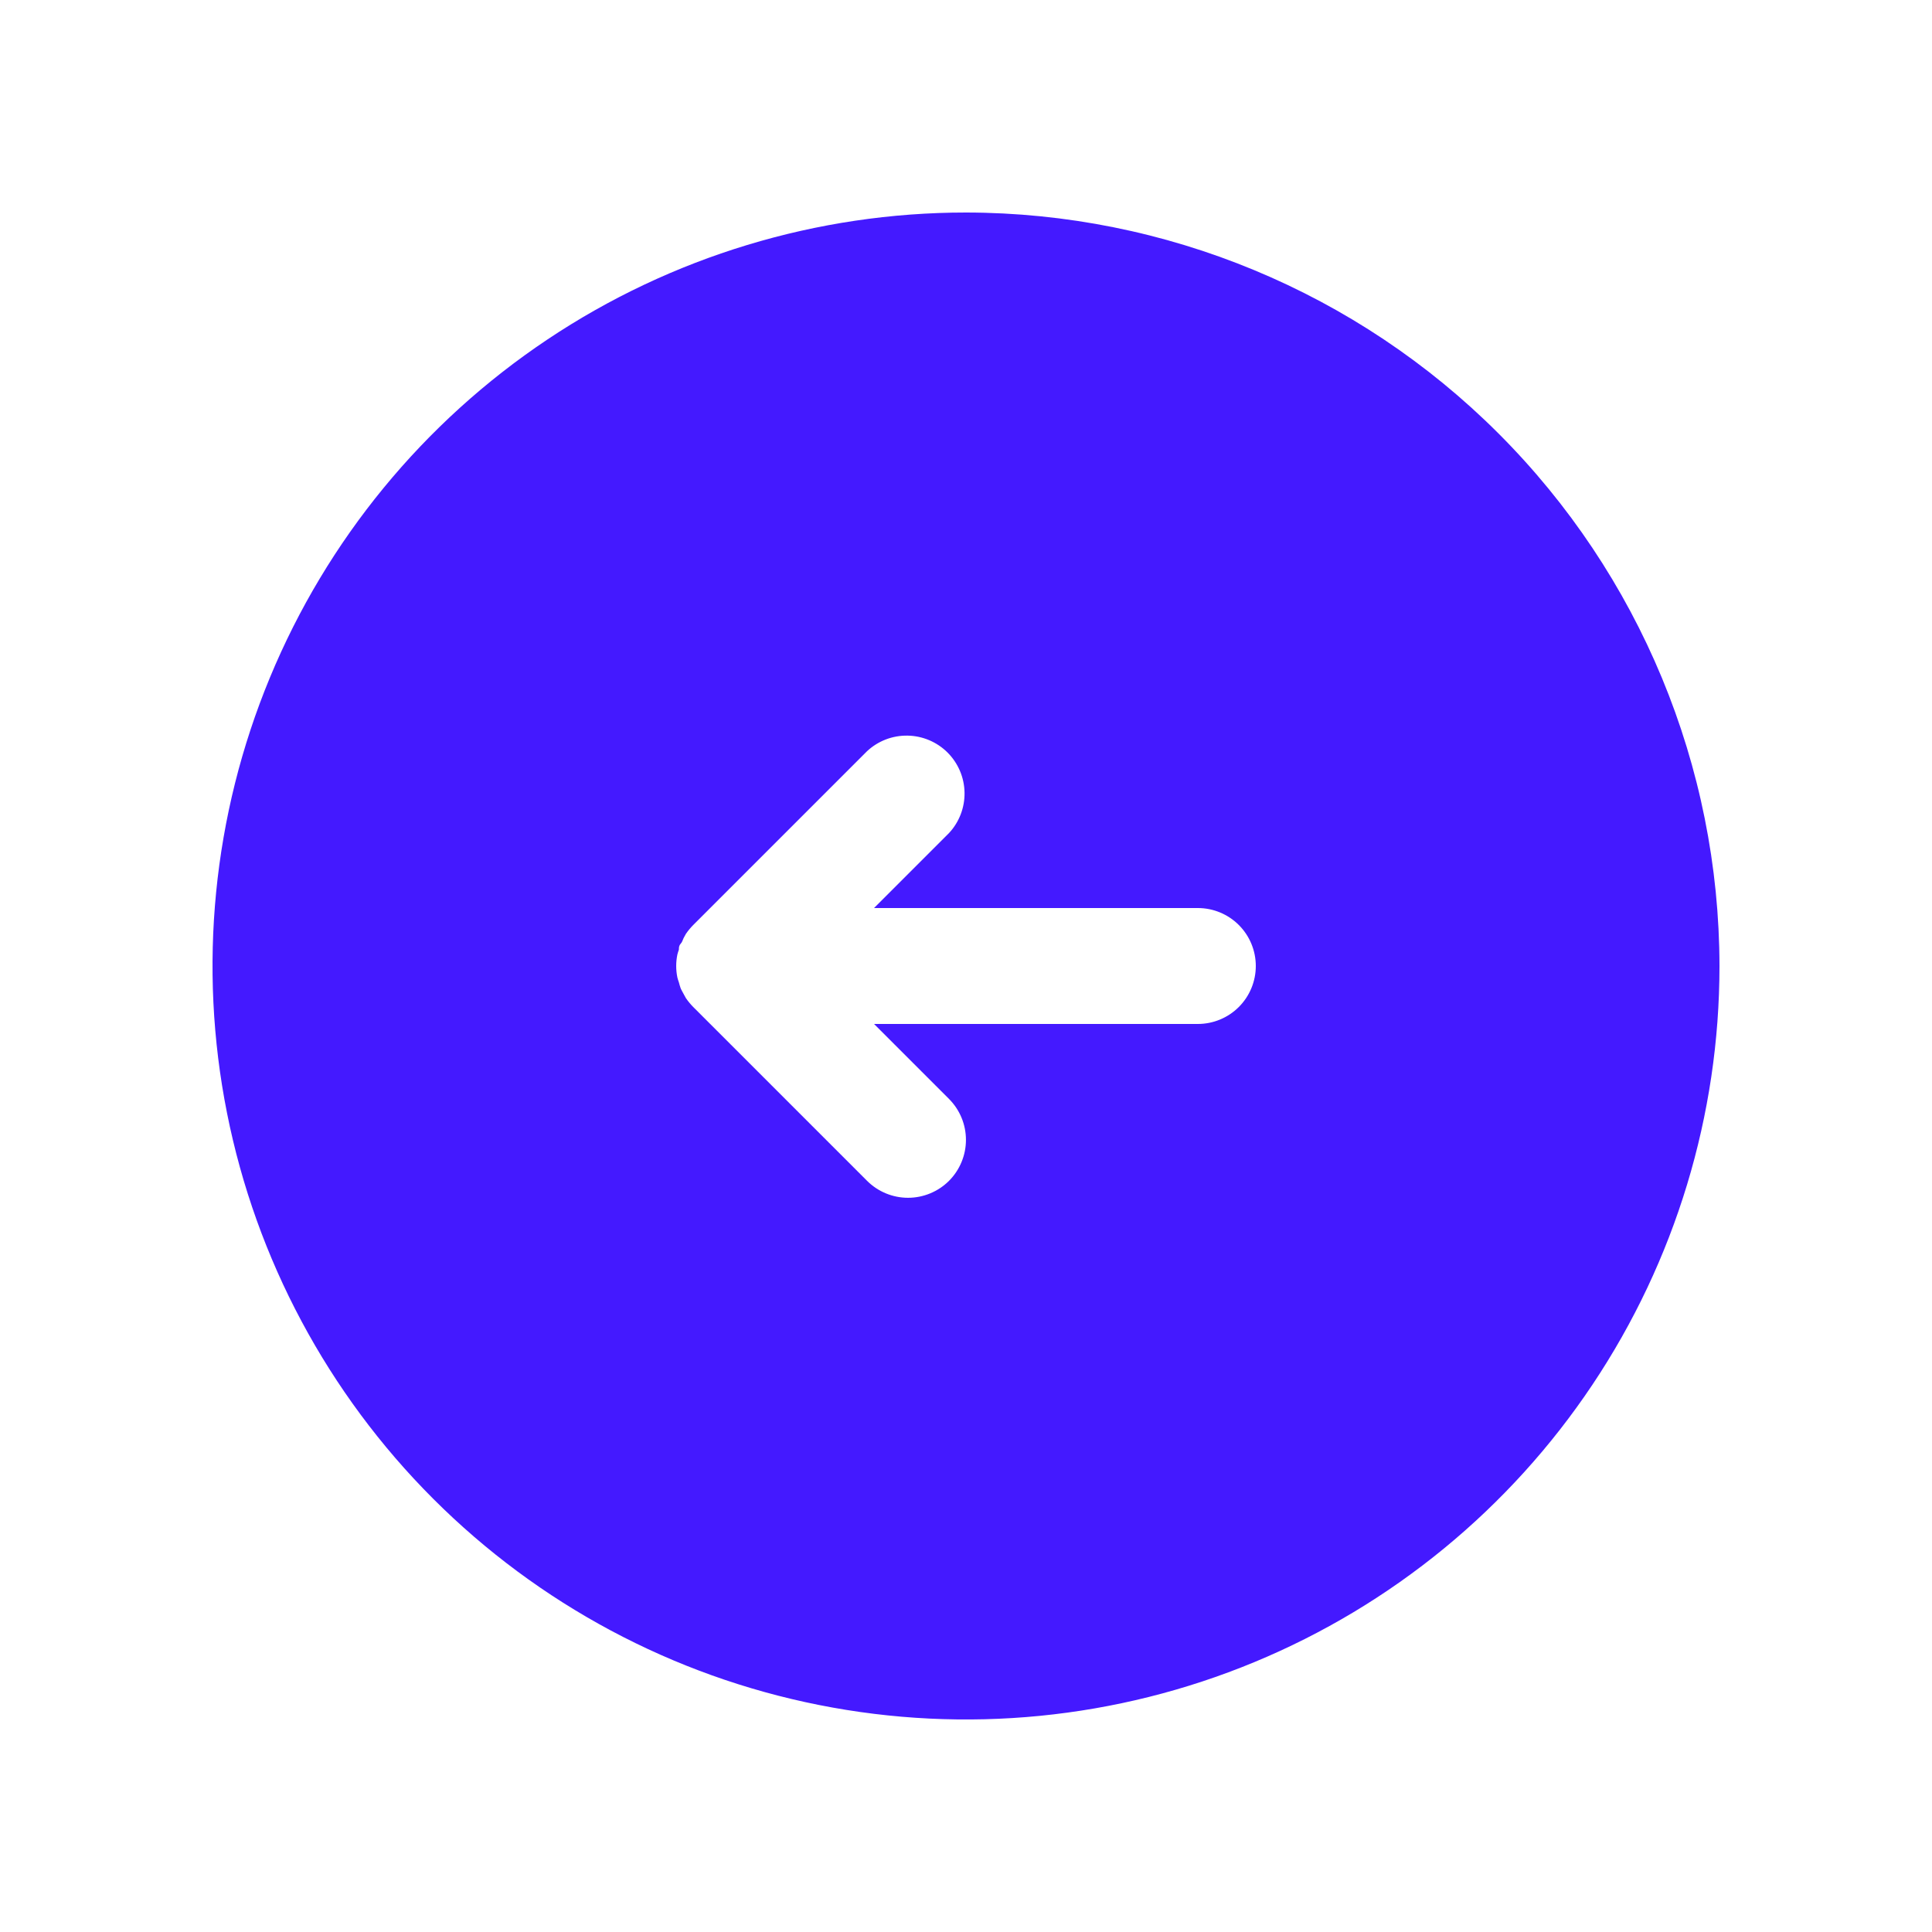
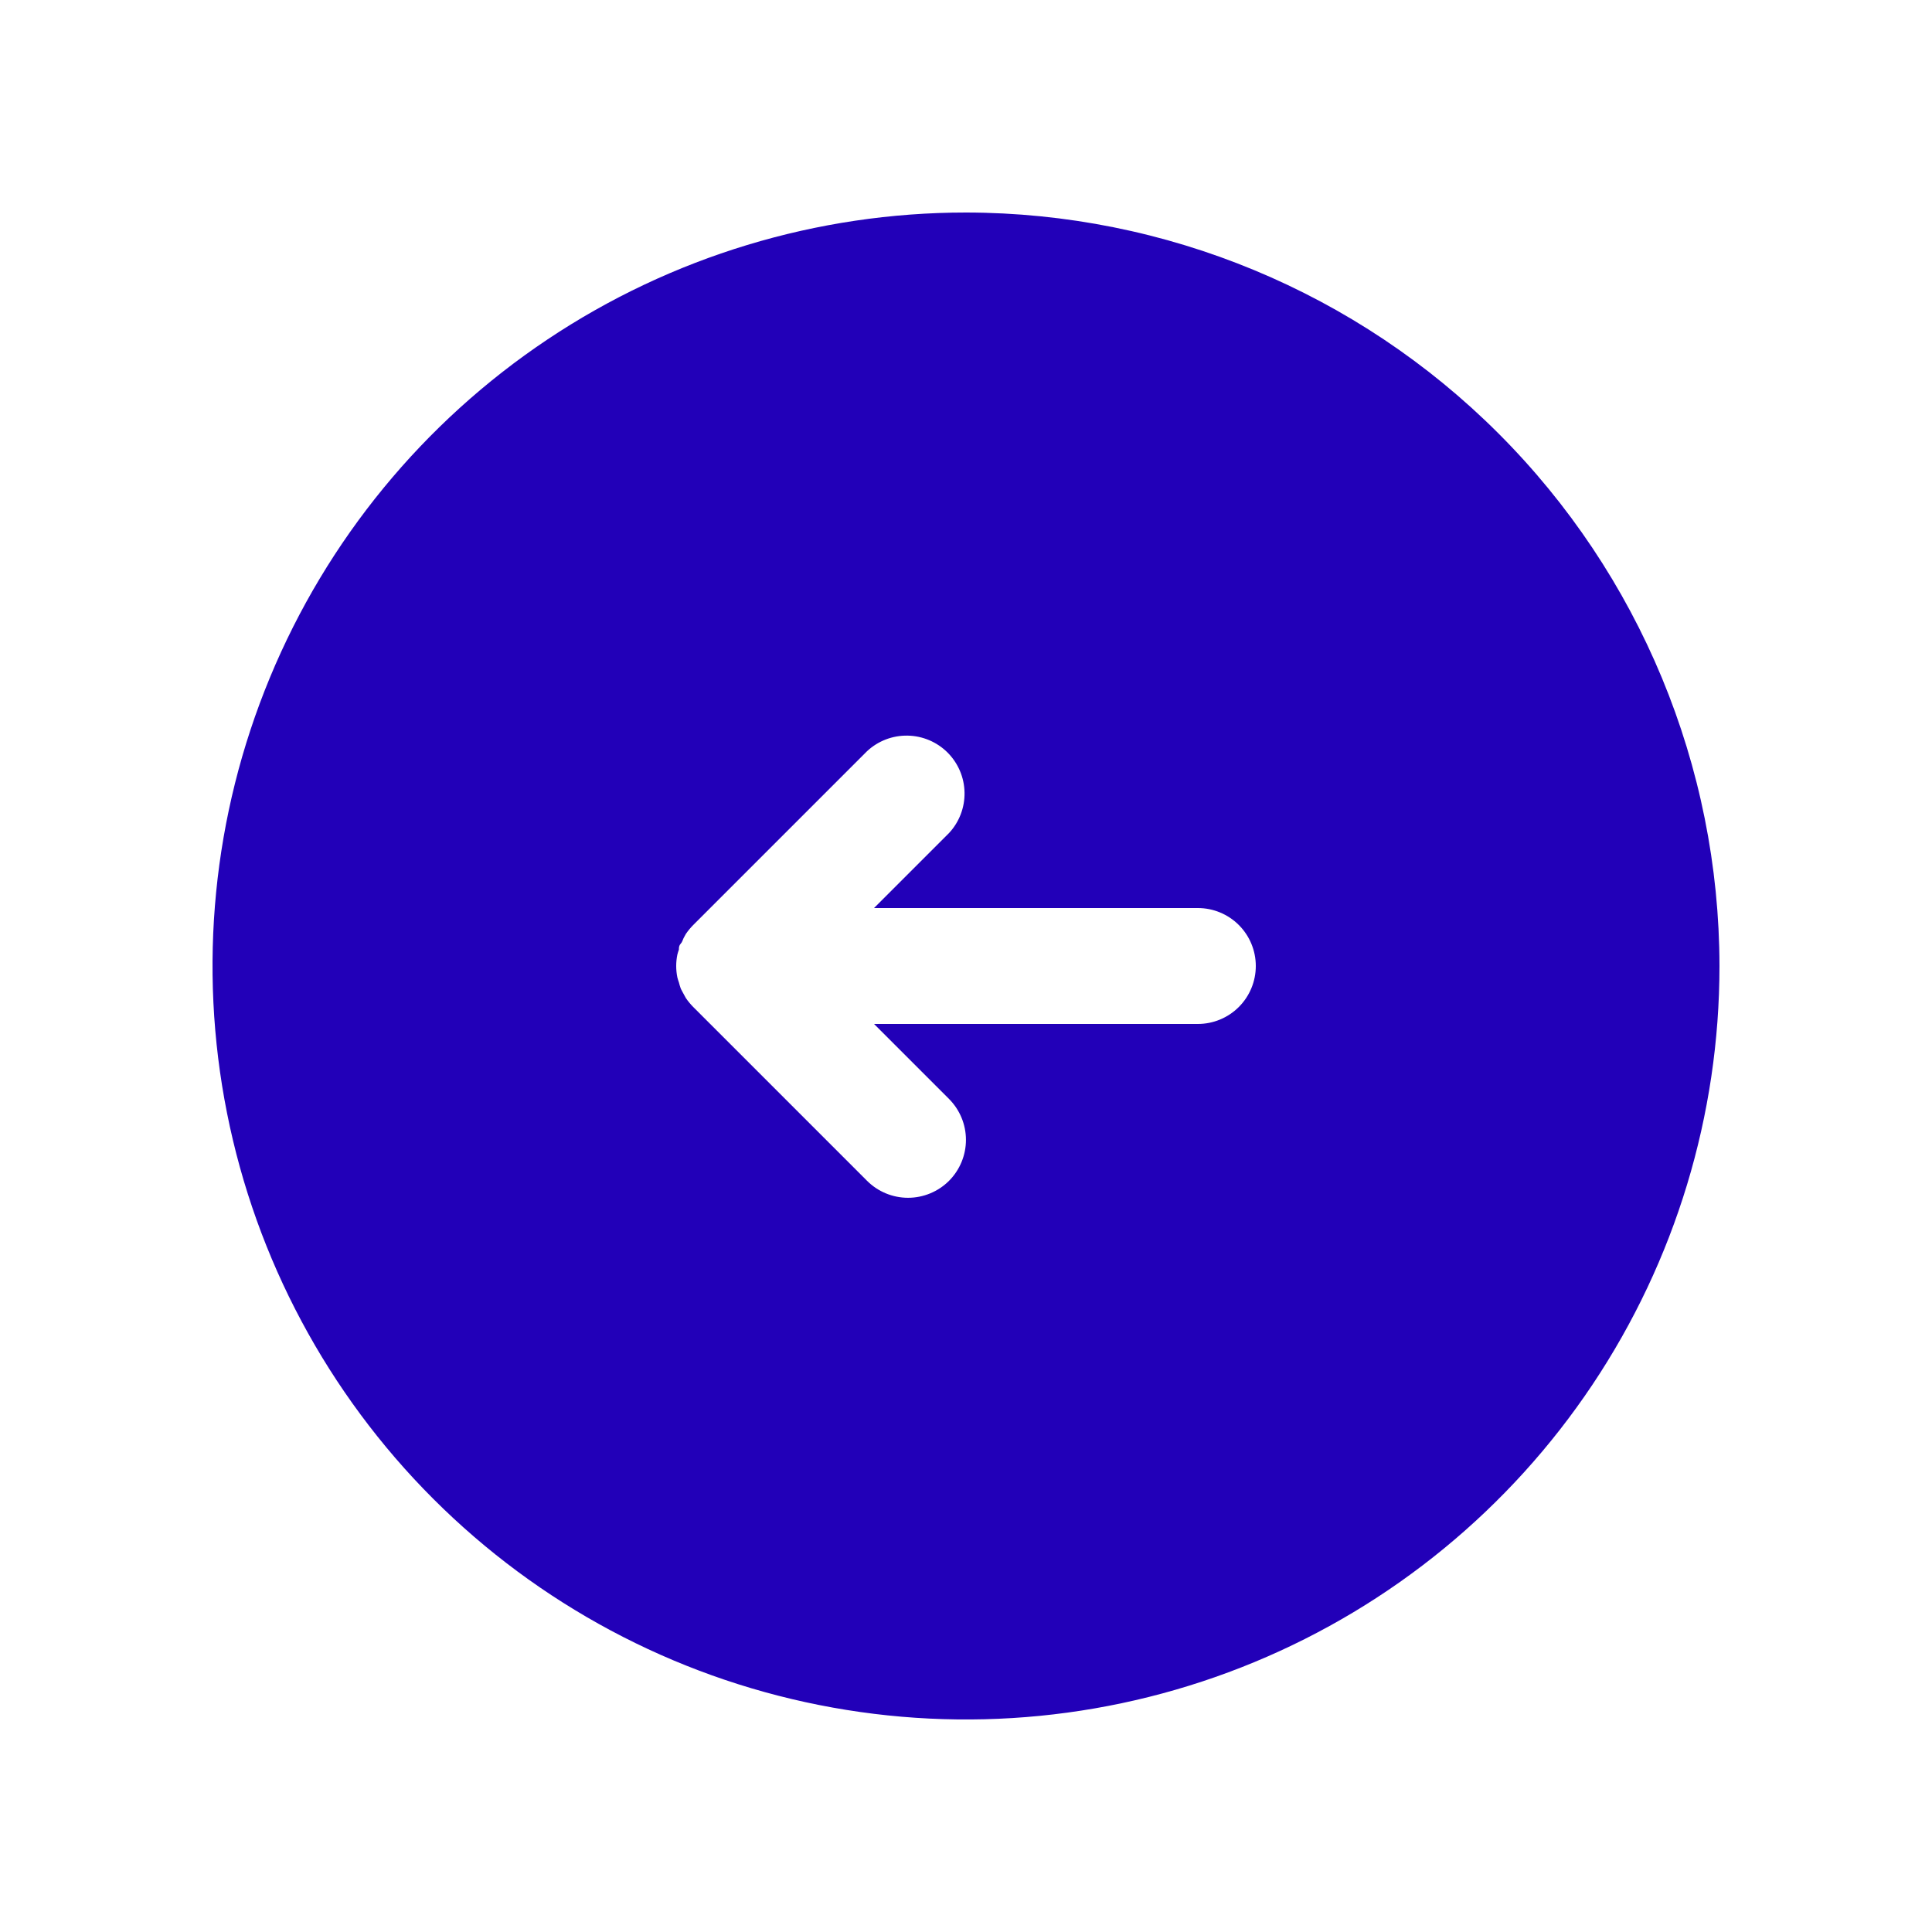
<svg xmlns="http://www.w3.org/2000/svg" width="70" height="70" viewBox="0 0 70 70" fill="none">
-   <path d="M35 7.7C29.601 7.7 24.322 9.301 19.833 12.301C15.344 15.301 11.844 19.564 9.778 24.553C7.712 29.541 7.171 35.03 8.225 40.326C9.278 45.622 11.878 50.486 15.696 54.304C19.514 58.122 24.378 60.722 29.674 61.775C34.97 62.829 40.459 62.288 45.447 60.222C50.436 58.156 54.699 54.657 57.699 50.167C60.699 45.678 62.3 40.399 62.3 35C62.291 27.762 59.411 20.824 54.294 15.706C49.176 10.588 42.238 7.709 35 7.7ZM43.4 37.1H31.668L34.384 39.816C34.777 40.21 34.998 40.743 34.998 41.3C34.998 41.856 34.777 42.39 34.384 42.784C33.99 43.177 33.456 43.398 32.9 43.398C32.343 43.398 31.81 43.177 31.416 42.784L25.116 36.484C25.018 36.385 24.929 36.277 24.85 36.162L24.766 36.008C24.731 35.938 24.689 35.875 24.661 35.805C24.633 35.735 24.619 35.665 24.598 35.595C24.576 35.535 24.558 35.475 24.542 35.413C24.486 35.141 24.486 34.859 24.542 34.587C24.558 34.525 24.576 34.465 24.598 34.405C24.598 34.335 24.598 34.265 24.661 34.195C24.724 34.125 24.731 34.062 24.766 33.992L24.85 33.838C24.929 33.723 25.018 33.615 25.116 33.516L31.416 27.216C31.814 26.845 32.341 26.643 32.885 26.653C33.429 26.662 33.948 26.883 34.333 27.267C34.717 27.652 34.938 28.171 34.947 28.715C34.957 29.259 34.755 29.786 34.384 30.184L31.668 32.9H43.4C43.957 32.9 44.491 33.121 44.885 33.515C45.279 33.909 45.5 34.443 45.5 35C45.5 35.557 45.279 36.091 44.885 36.485C44.491 36.879 43.957 37.1 43.4 37.1Z" fill="#4419FF" />
+   <path d="M35 7.7C29.601 7.7 24.322 9.301 19.833 12.301C15.344 15.301 11.844 19.564 9.778 24.553C7.712 29.541 7.171 35.03 8.225 40.326C9.278 45.622 11.878 50.486 15.696 54.304C19.514 58.122 24.378 60.722 29.674 61.775C34.97 62.829 40.459 62.288 45.447 60.222C50.436 58.156 54.699 54.657 57.699 50.167C60.699 45.678 62.3 40.399 62.3 35C62.291 27.762 59.411 20.824 54.294 15.706C49.176 10.588 42.238 7.709 35 7.7ZM43.4 37.1H31.668L34.384 39.816C34.777 40.21 34.998 40.743 34.998 41.3C34.998 41.856 34.777 42.39 34.384 42.784C33.99 43.177 33.456 43.398 32.9 43.398C32.343 43.398 31.81 43.177 31.416 42.784L25.116 36.484C25.018 36.385 24.929 36.277 24.85 36.162L24.766 36.008C24.731 35.938 24.689 35.875 24.661 35.805C24.633 35.735 24.619 35.665 24.598 35.595C24.576 35.535 24.558 35.475 24.542 35.413C24.486 35.141 24.486 34.859 24.542 34.587C24.558 34.525 24.576 34.465 24.598 34.405C24.598 34.335 24.598 34.265 24.661 34.195C24.724 34.125 24.731 34.062 24.766 33.992L24.85 33.838C24.929 33.723 25.018 33.615 25.116 33.516L31.416 27.216C31.814 26.845 32.341 26.643 32.885 26.653C33.429 26.662 33.948 26.883 34.333 27.267C34.717 27.652 34.938 28.171 34.947 28.715C34.957 29.259 34.755 29.786 34.384 30.184L31.668 32.9H43.4C43.957 32.9 44.491 33.121 44.885 33.515C45.279 33.909 45.5 34.443 45.5 35C45.5 35.557 45.279 36.091 44.885 36.485C44.491 36.879 43.957 37.1 43.4 37.1Z" fill="#2200B8" />
</svg>
